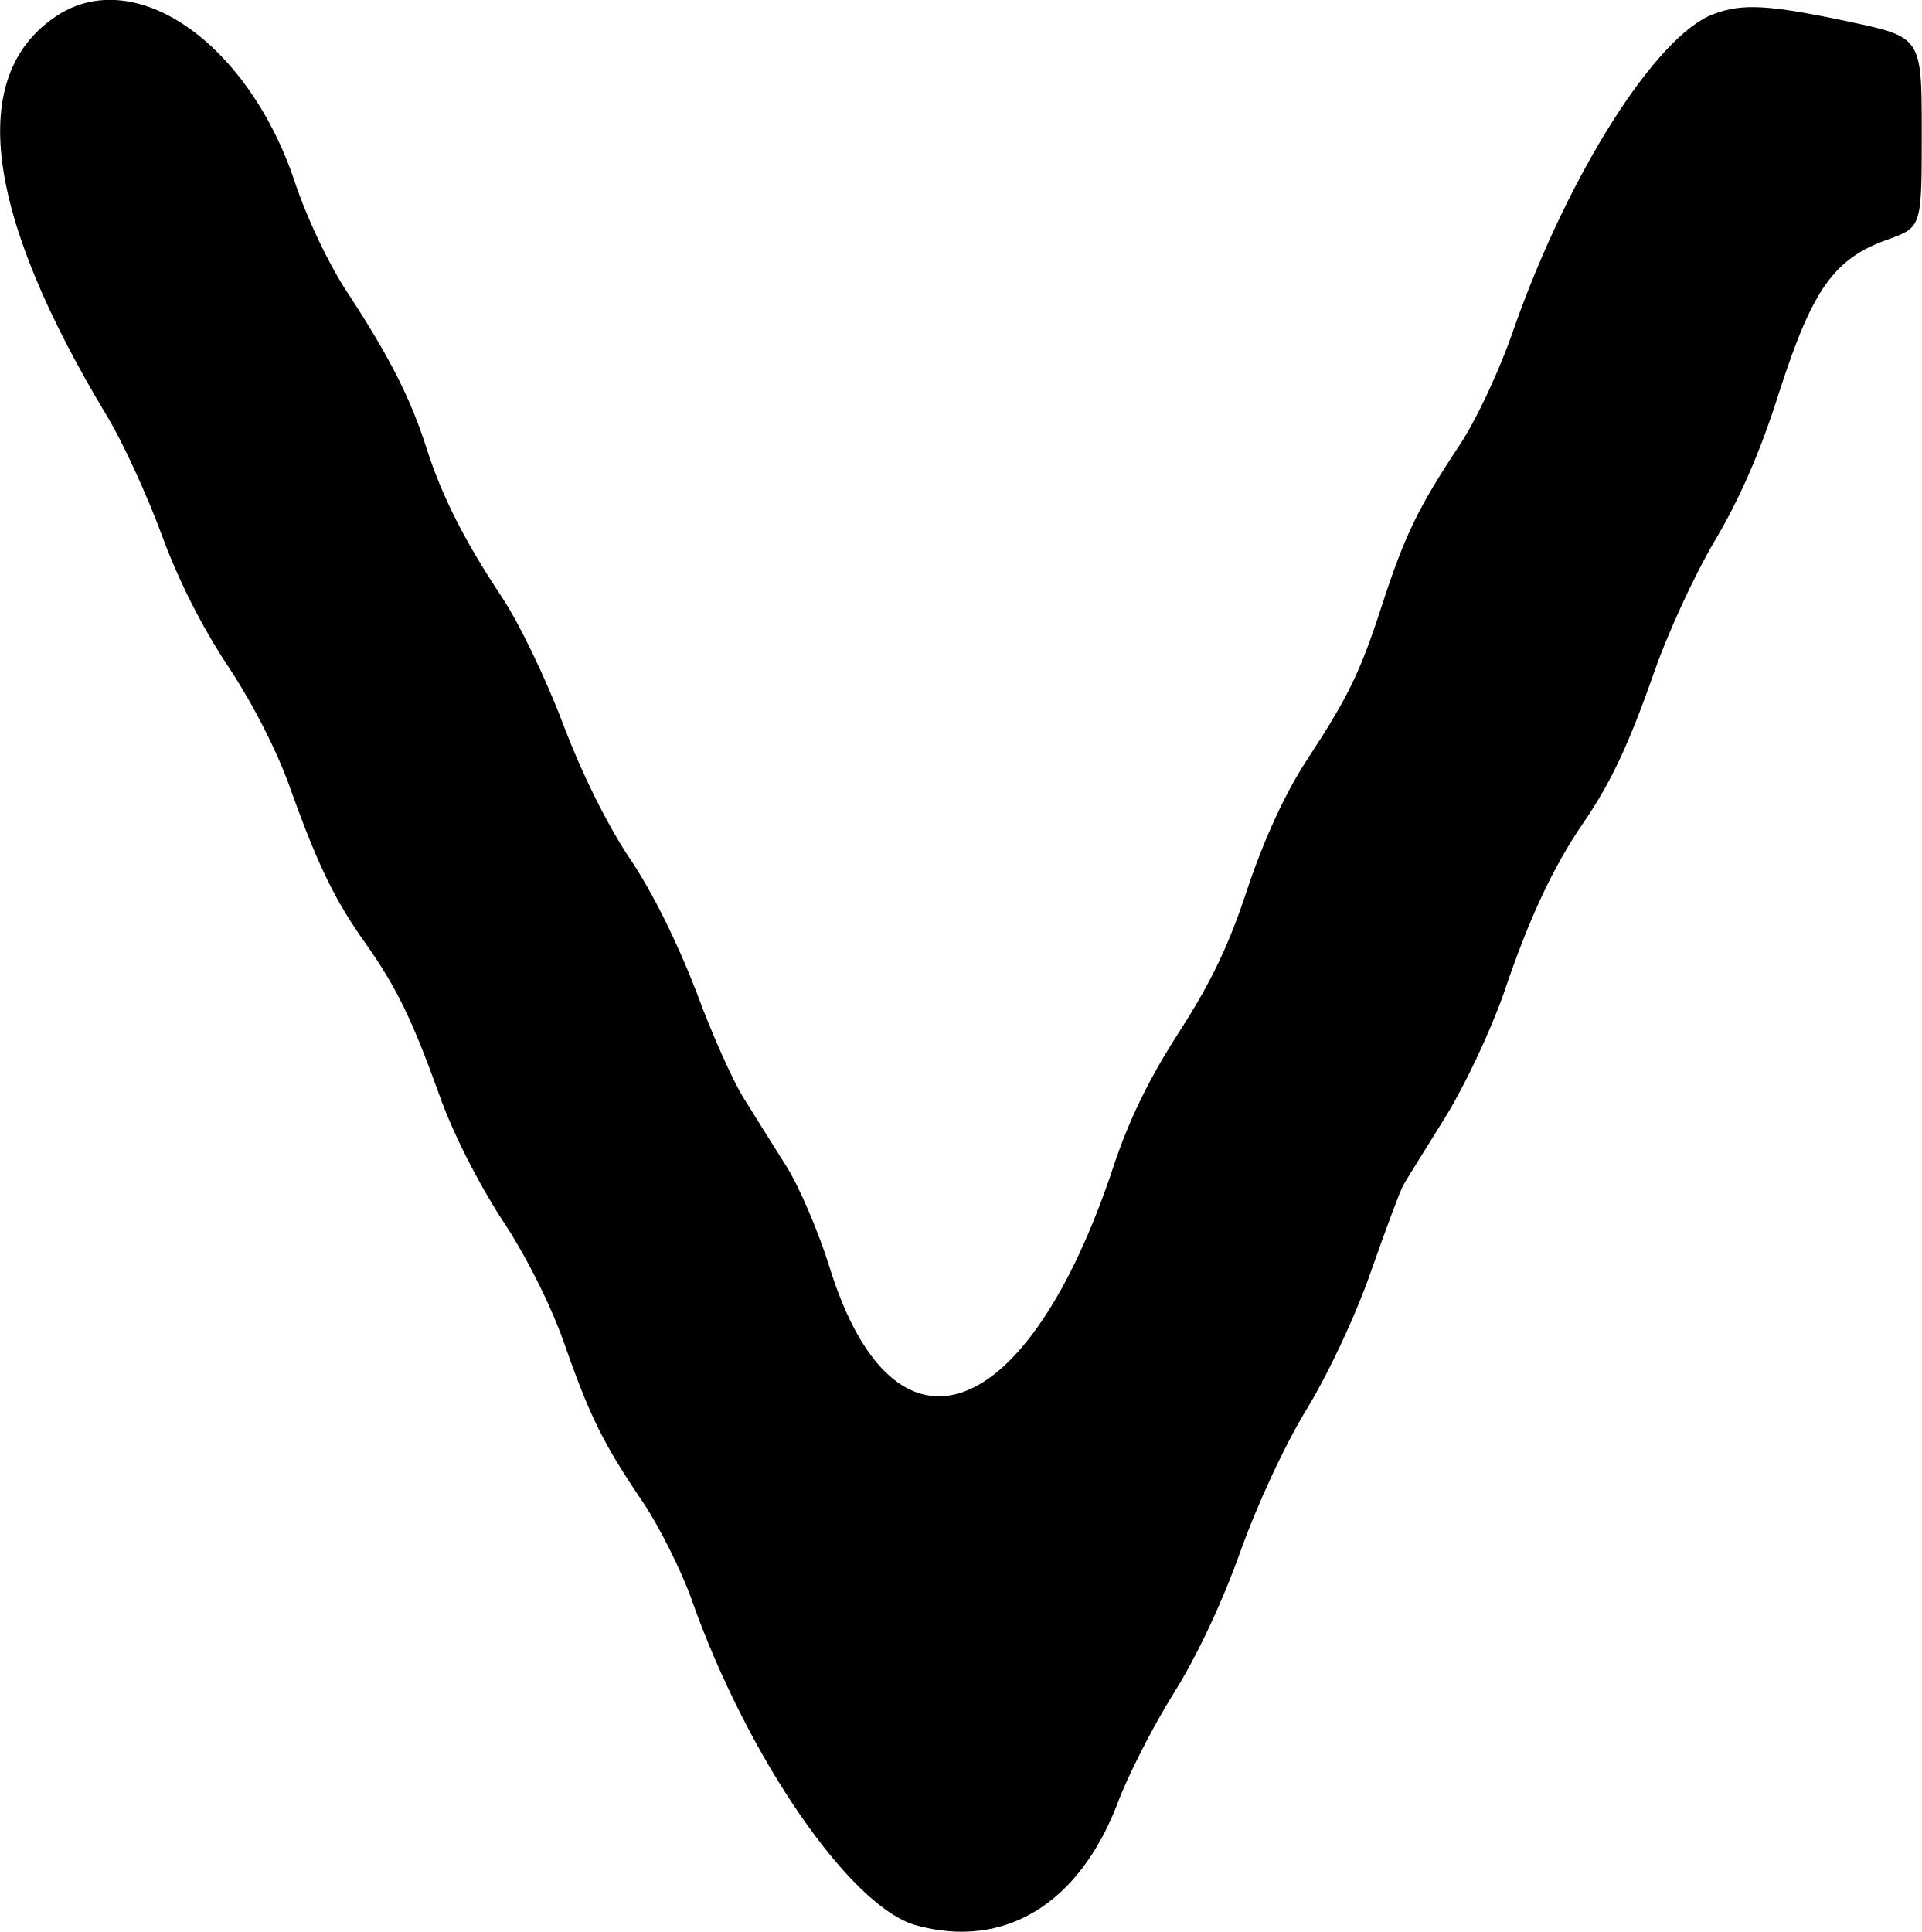
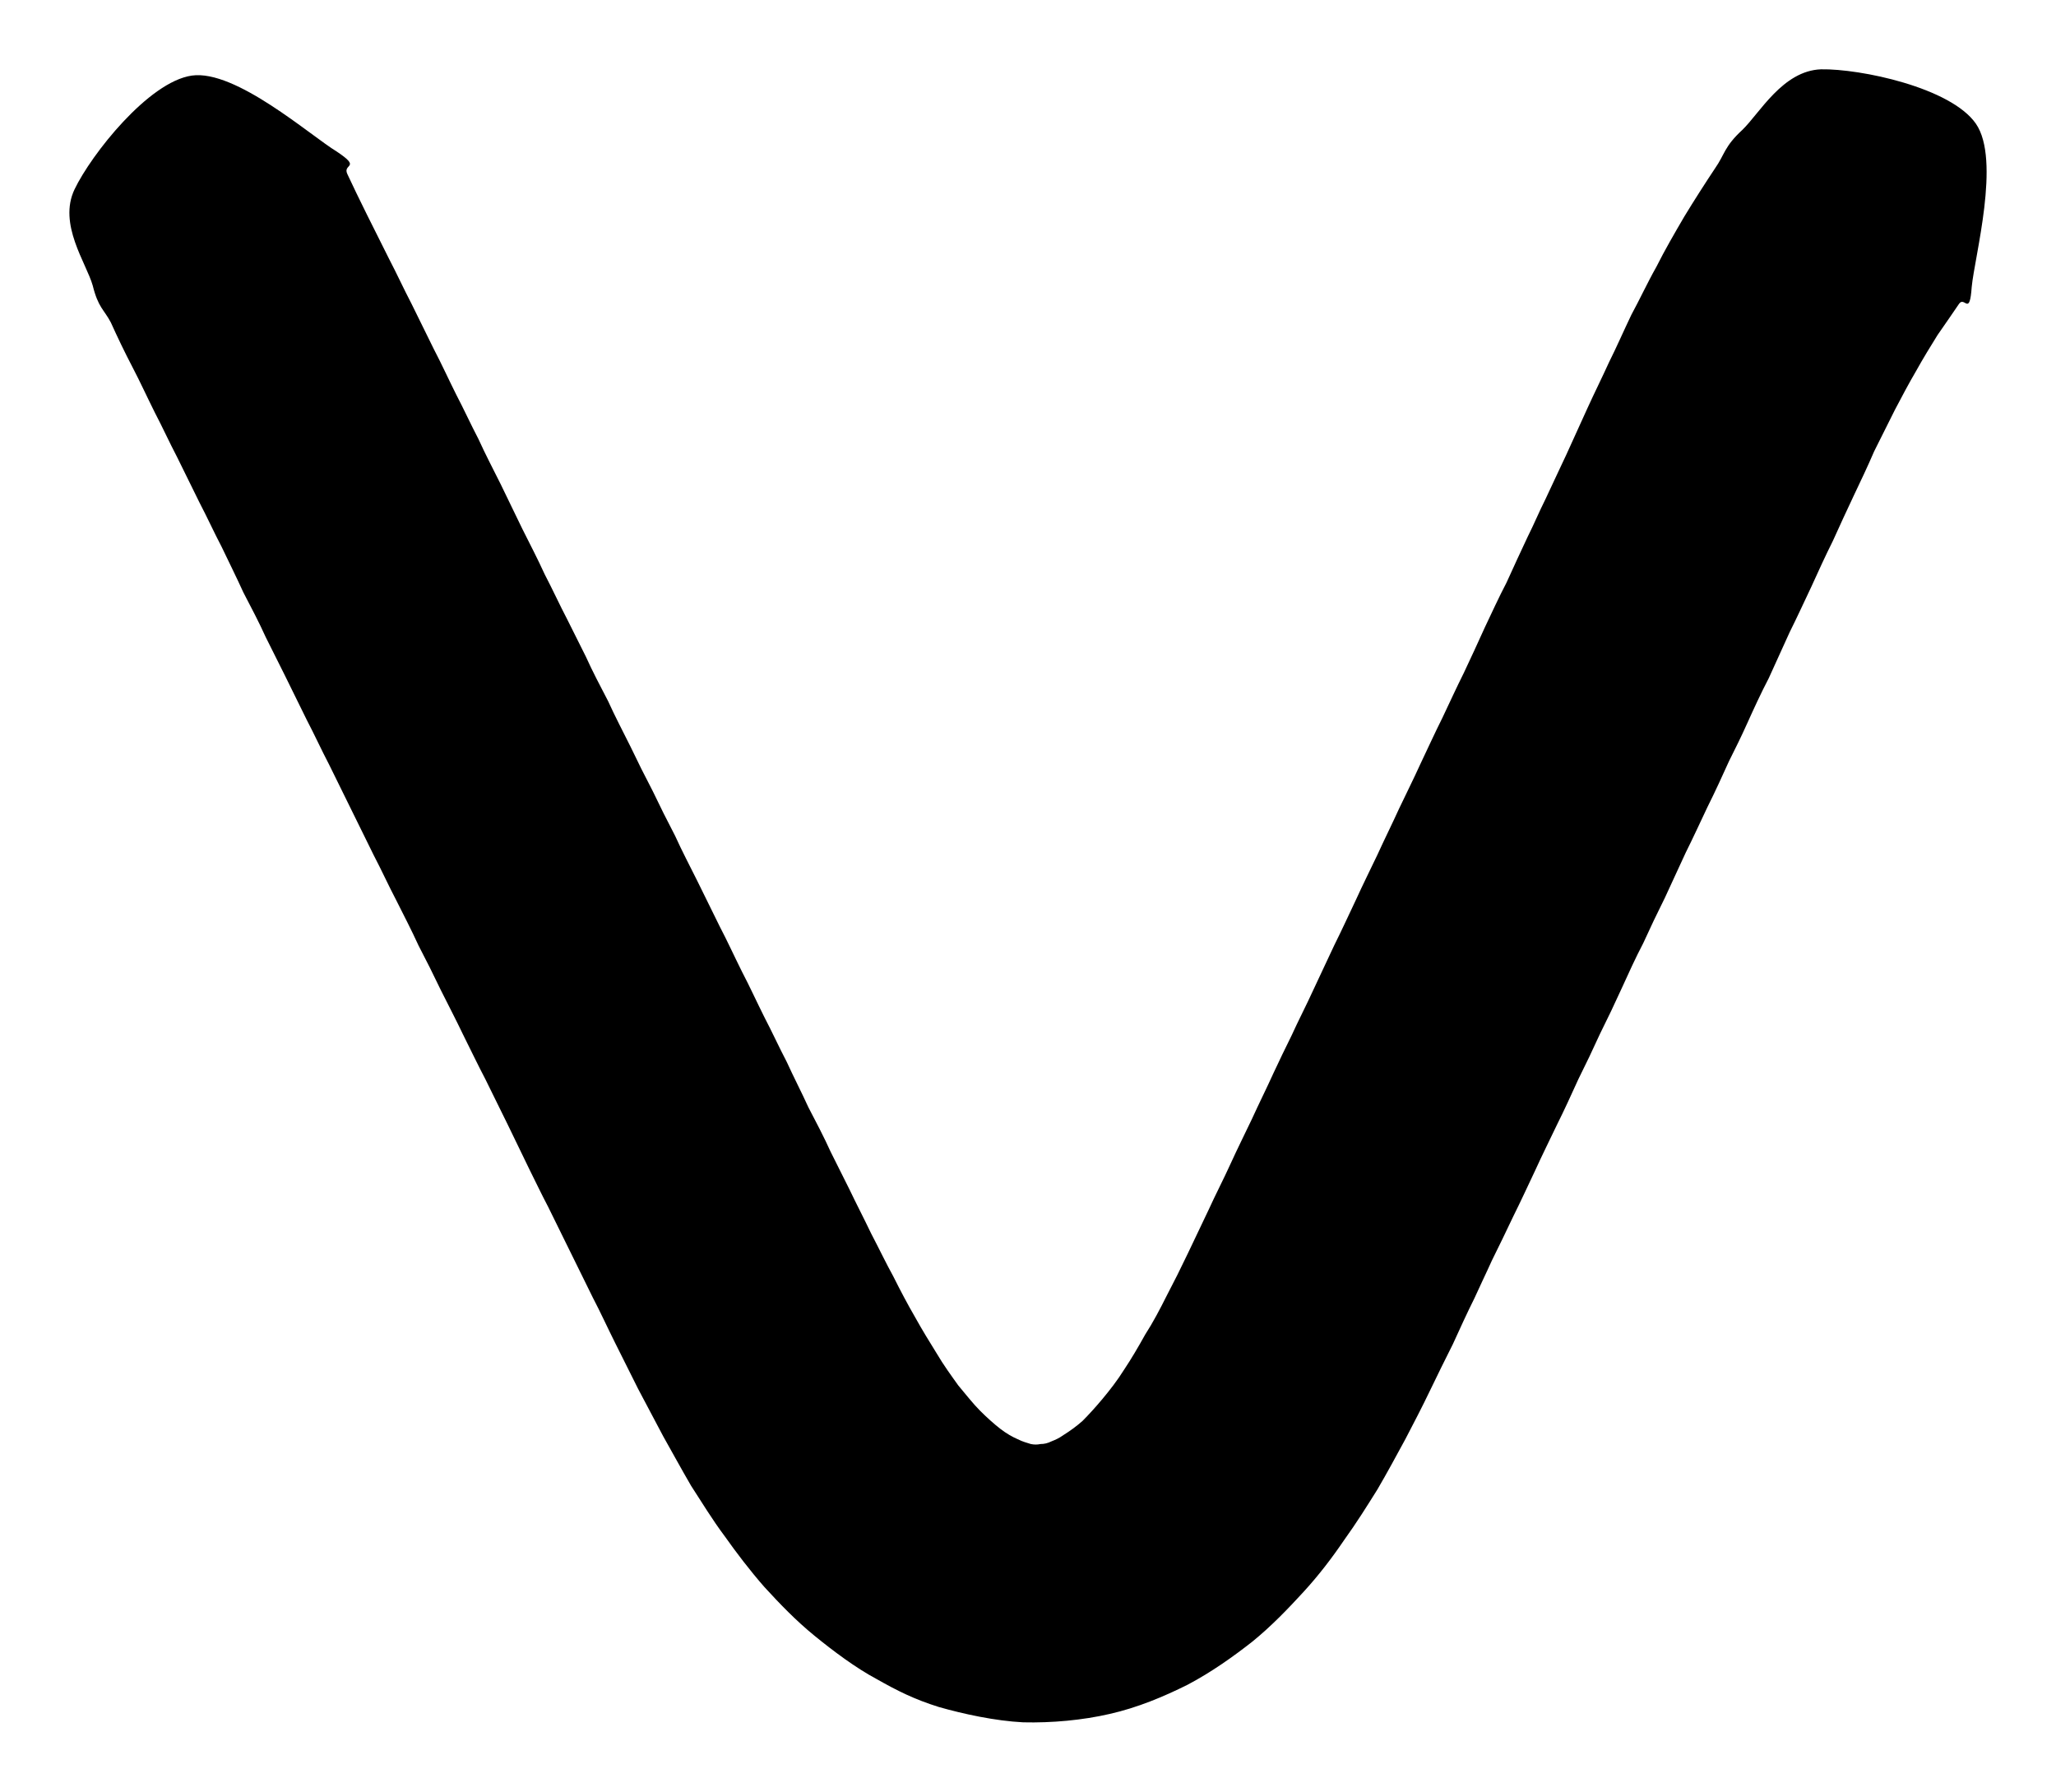
- <svg xmlns="http://www.w3.org/2000/svg" viewBox="0 0 283.351 284.871">
-   <g transform="translate(-16.64804,303.9768) scale(0.1,-0.1)" fill="#000000" stroke="none">
-     <path d="M248 3015 c-130 -88 -104 -290 77 -590 23 -38 59 -117 80 -174 24 -66 60 -137 98 -194 37 -56 73 -126 93 -184 40 -111 65 -162 110 -225 45 -64 68 -111 108 -222 20 -57 57 -129 91 -182 35 -52 72 -125 92 -181 39 -112 59 -152 118 -239 24 -36 56 -100 71 -142 82 -233 234 -454 331 -481 130 -36 240 31 297 179 15 41 53 115 83 163 34 54 72 135 98 208 25 70 66 159 100 214 33 55 72 139 94 203 21 60 42 116 46 123 4 8 32 52 61 99 30 48 68 129 88 186 37 110 73 186 116 249 42 61 68 117 106 225 19 55 58 140 88 191 37 62 68 132 96 221 49 152 81 197 161 225 49 18 49 18 49 158 0 140 0 140 -108 163 -118 25 -157 27 -199 11 -84 -31 -213 -234 -293 -460 -22 -65 -57 -139 -83 -178 -59 -89 -79 -130 -112 -231 -33 -102 -50 -137 -113 -233 -31 -48 -61 -113 -86 -187 -27 -83 -54 -139 -101 -212 -44 -68 -74 -130 -96 -196 -127 -385 -324 -456 -419 -152 -16 52 -45 120 -64 150 -19 30 -47 75 -62 99 -16 25 -48 96 -71 159 -27 70 -64 146 -98 196 -34 51 -71 126 -99 200 -25 66 -65 149 -90 186 -55 83 -88 148 -111 220 -23 72 -54 133 -114 225 -29 43 -62 113 -80 167 -69 206 -237 322 -353 243z" />
+ <svg xmlns="http://www.w3.org/2000/svg" viewBox="0 0 294.777 256.903">
+   <g transform="translate(-8.107114,305.7372) scale(0.1,-0.1)" fill="#000000" stroke="none">
+     <path d="M 2908 2646 C 2905 2603 2898 2633 2890 2622 C 2882 2610 2870 2593 2859 2577 C 2849 2561 2838 2543 2828 2525 C 2818 2508 2808 2489 2798 2470 C 2788 2450 2778 2430 2768 2410 C 2759 2389 2749 2368 2739 2347 C 2729 2326 2719 2304 2709 2282 C 2698 2260 2688 2238 2678 2216 C 2668 2195 2658 2173 2647 2151 C 2637 2129 2627 2107 2617 2085 C 2606 2064 2595 2040 2586 2020 C 2577 2000 2570 1986 2560 1966 C 2551 1946 2540 1922 2529 1900 C 2519 1879 2509 1857 2498 1835 C 2488 1813 2478 1792 2468 1770 C 2457 1748 2447 1727 2437 1705 C 2426 1684 2416 1662 2406 1640 C 2396 1618 2386 1597 2375 1575 C 2365 1553 2355 1532 2344 1510 C 2334 1488 2324 1466 2313 1444 C 2303 1423 2292 1401 2282 1379 C 2272 1358 2262 1336 2251 1314 C 2241 1293 2230 1270 2220 1250 C 2211 1230 2204 1216 2195 1196 C 2185 1176 2174 1152 2164 1130 C 2153 1108 2142 1086 2131 1063 C 2120 1040 2108 1017 2096 994 C 2083 970 2070 946 2056 922 C 2041 898 2026 874 2008 849 C 1991 824 1972 799 1950 775 C 1928 751 1904 726 1877 704 C 1849 682 1818 660 1784 642 C 1750 625 1712 609 1672 600 C 1633 591 1589 587 1548 588 C 1508 590 1462 600 1427 610 C 1392 621 1368 633 1338 650 C 1308 666 1276 690 1249 712 C 1222 734 1199 758 1177 782 C 1156 806 1137 831 1120 855 C 1102 879 1087 904 1072 927 C 1058 951 1045 975 1032 998 C 1020 1021 1008 1043 996 1066 C 985 1088 974 1110 963 1132 C 952 1154 942 1176 931 1197 C 920 1219 910 1240 899 1262 C 888 1284 877 1307 867 1327 C 857 1346 850 1361 840 1381 C 831 1400 819 1424 809 1445 C 798 1467 788 1488 777 1510 C 766 1531 756 1552 745 1574 C 735 1595 724 1616 713 1638 C 703 1659 692 1681 681 1702 C 671 1724 660 1745 649 1767 C 638 1788 628 1810 617 1831 C 606 1853 596 1874 585 1896 C 574 1918 564 1939 553 1961 C 542 1982 532 2004 521 2025 C 510 2047 499 2070 489 2090 C 479 2110 472 2124 462 2144 C 453 2164 441 2187 430 2208 C 420 2230 409 2252 399 2273 C 388 2294 378 2316 367 2337 C 356 2359 346 2380 335 2402 C 324 2423 314 2445 303 2466 C 292 2488 282 2510 271 2531 C 260 2552 249 2575 240 2595 C 230 2614 222 2616 214 2648 C 205 2680 164 2736 188 2786 C 212 2836 294 2940 356 2949 C 419 2958 526 2863 564 2840 C 600 2816 572 2823 579 2808 C 586 2793 597 2770 607 2750 C 617 2730 628 2708 639 2686 C 650 2665 660 2643 671 2622 C 682 2600 692 2579 703 2557 C 714 2536 724 2514 735 2492 C 746 2471 756 2449 767 2428 C 777 2406 788 2385 799 2363 C 809 2342 820 2320 830 2299 C 841 2277 852 2256 862 2234 C 873 2213 884 2189 894 2170 C 904 2150 911 2136 921 2116 C 930 2096 942 2073 953 2052 C 963 2030 974 2009 985 1987 C 995 1966 1006 1944 1017 1923 C 1027 1902 1038 1880 1049 1859 C 1059 1837 1070 1816 1081 1794 C 1092 1772 1102 1751 1113 1729 C 1124 1708 1134 1686 1145 1664 C 1156 1643 1166 1621 1177 1599 C 1188 1578 1198 1556 1209 1535 C 1219 1513 1230 1492 1240 1470 C 1251 1449 1263 1426 1272 1406 C 1282 1386 1289 1372 1299 1352 C 1308 1333 1320 1310 1330 1289 C 1341 1268 1351 1247 1362 1227 C 1372 1207 1382 1188 1393 1169 C 1403 1151 1414 1133 1424 1117 C 1434 1100 1445 1085 1455 1071 C 1466 1058 1476 1045 1486 1035 C 1496 1025 1506 1016 1515 1009 C 1524 1002 1533 997 1540 994 C 1548 990 1553 989 1559 987 C 1564 986 1568 986 1573 987 C 1578 987 1583 988 1589 991 C 1594 993 1599 995 1606 1000 C 1614 1005 1624 1012 1633 1020 C 1642 1029 1652 1040 1662 1052 C 1672 1064 1683 1078 1693 1094 C 1703 1109 1713 1126 1723 1144 C 1734 1161 1744 1180 1754 1200 C 1764 1219 1774 1239 1784 1260 C 1794 1281 1804 1302 1814 1323 C 1824 1345 1835 1366 1845 1388 C 1855 1410 1866 1432 1876 1453 C 1886 1475 1898 1499 1907 1519 C 1916 1538 1923 1553 1933 1573 C 1942 1593 1954 1616 1964 1638 C 1974 1659 1984 1681 1994 1702 C 2005 1724 2015 1746 2025 1767 C 2035 1789 2046 1811 2056 1832 C 2066 1854 2077 1876 2087 1898 C 2097 1919 2108 1941 2118 1963 C 2128 1984 2138 2006 2149 2028 C 2159 2049 2169 2071 2180 2093 C 2190 2114 2200 2136 2210 2158 C 2220 2179 2230 2201 2241 2222 C 2251 2244 2262 2268 2271 2287 C 2281 2307 2287 2322 2297 2342 C 2306 2361 2317 2385 2327 2406 C 2337 2428 2347 2450 2357 2472 C 2367 2494 2378 2516 2388 2538 C 2399 2560 2409 2583 2420 2606 C 2432 2628 2443 2652 2456 2675 C 2468 2699 2482 2723 2496 2747 C 2510 2770 2526 2795 2540 2816 C 2554 2836 2553 2847 2579 2871 C 2604 2895 2637 2956 2692 2958 C 2748 2959 2878 2932 2914 2880 C 2950 2828 2912 2689 2908 2646 Z" />
  </g>
</svg>
